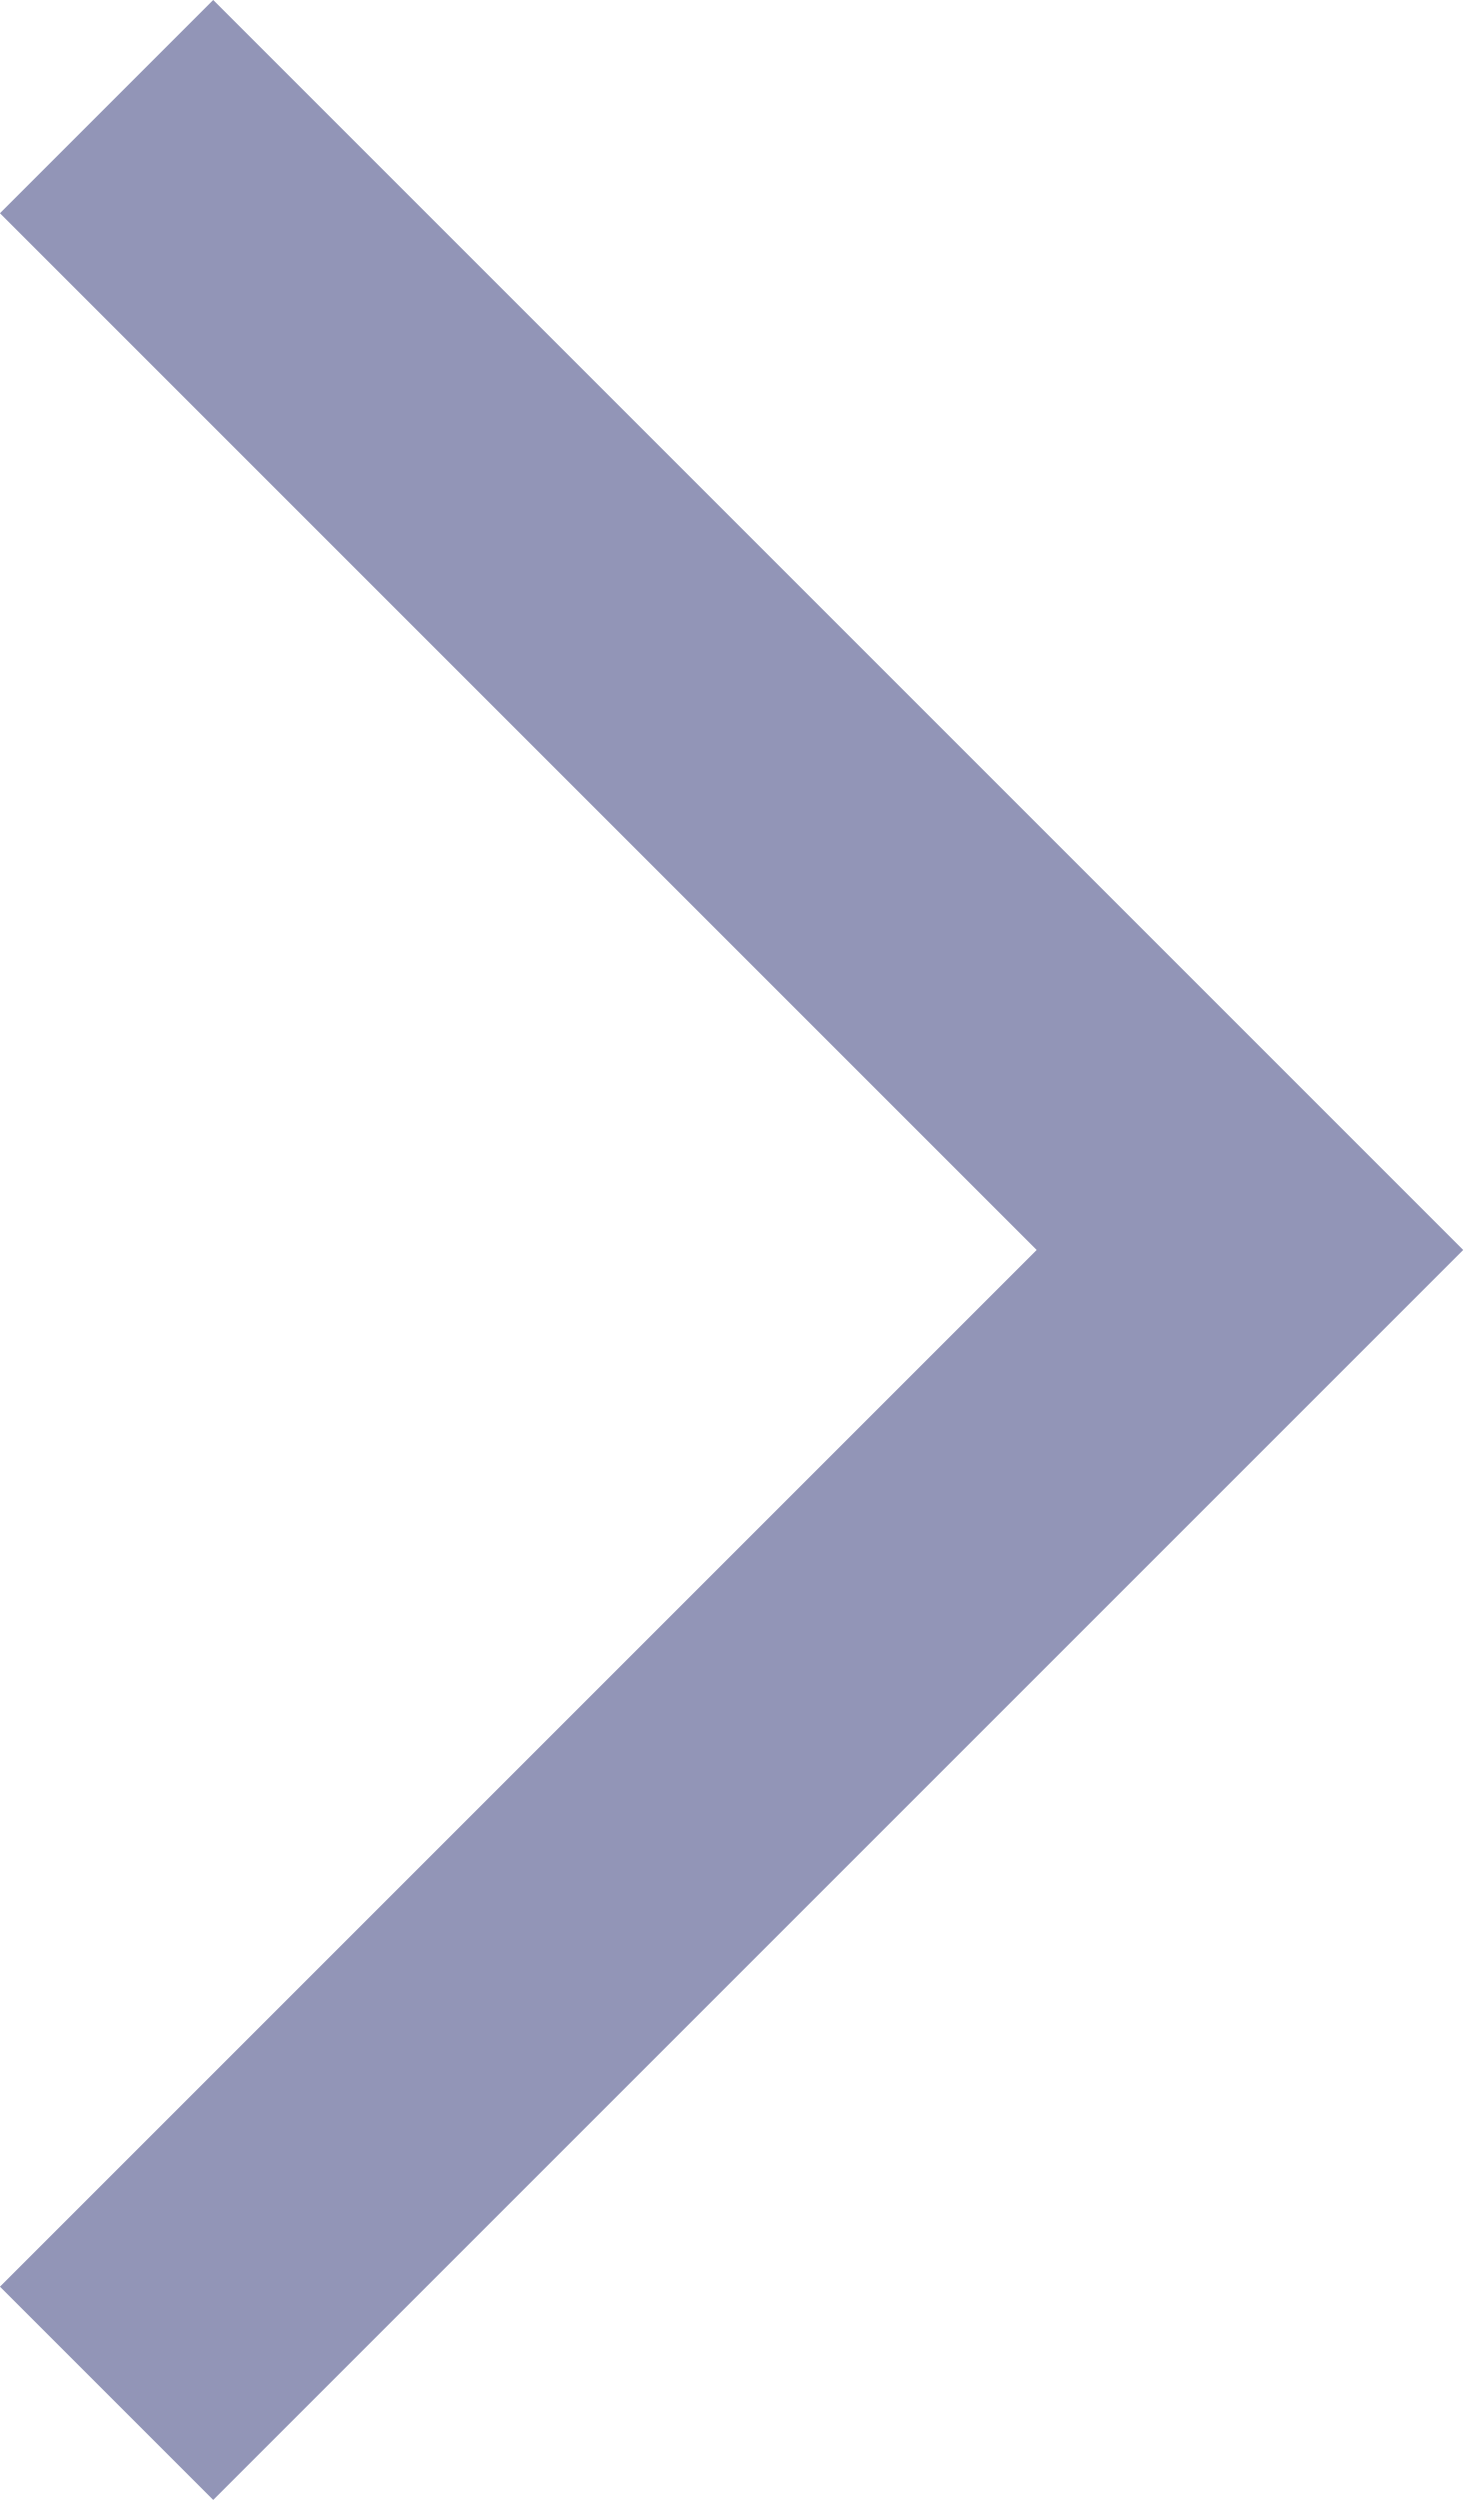
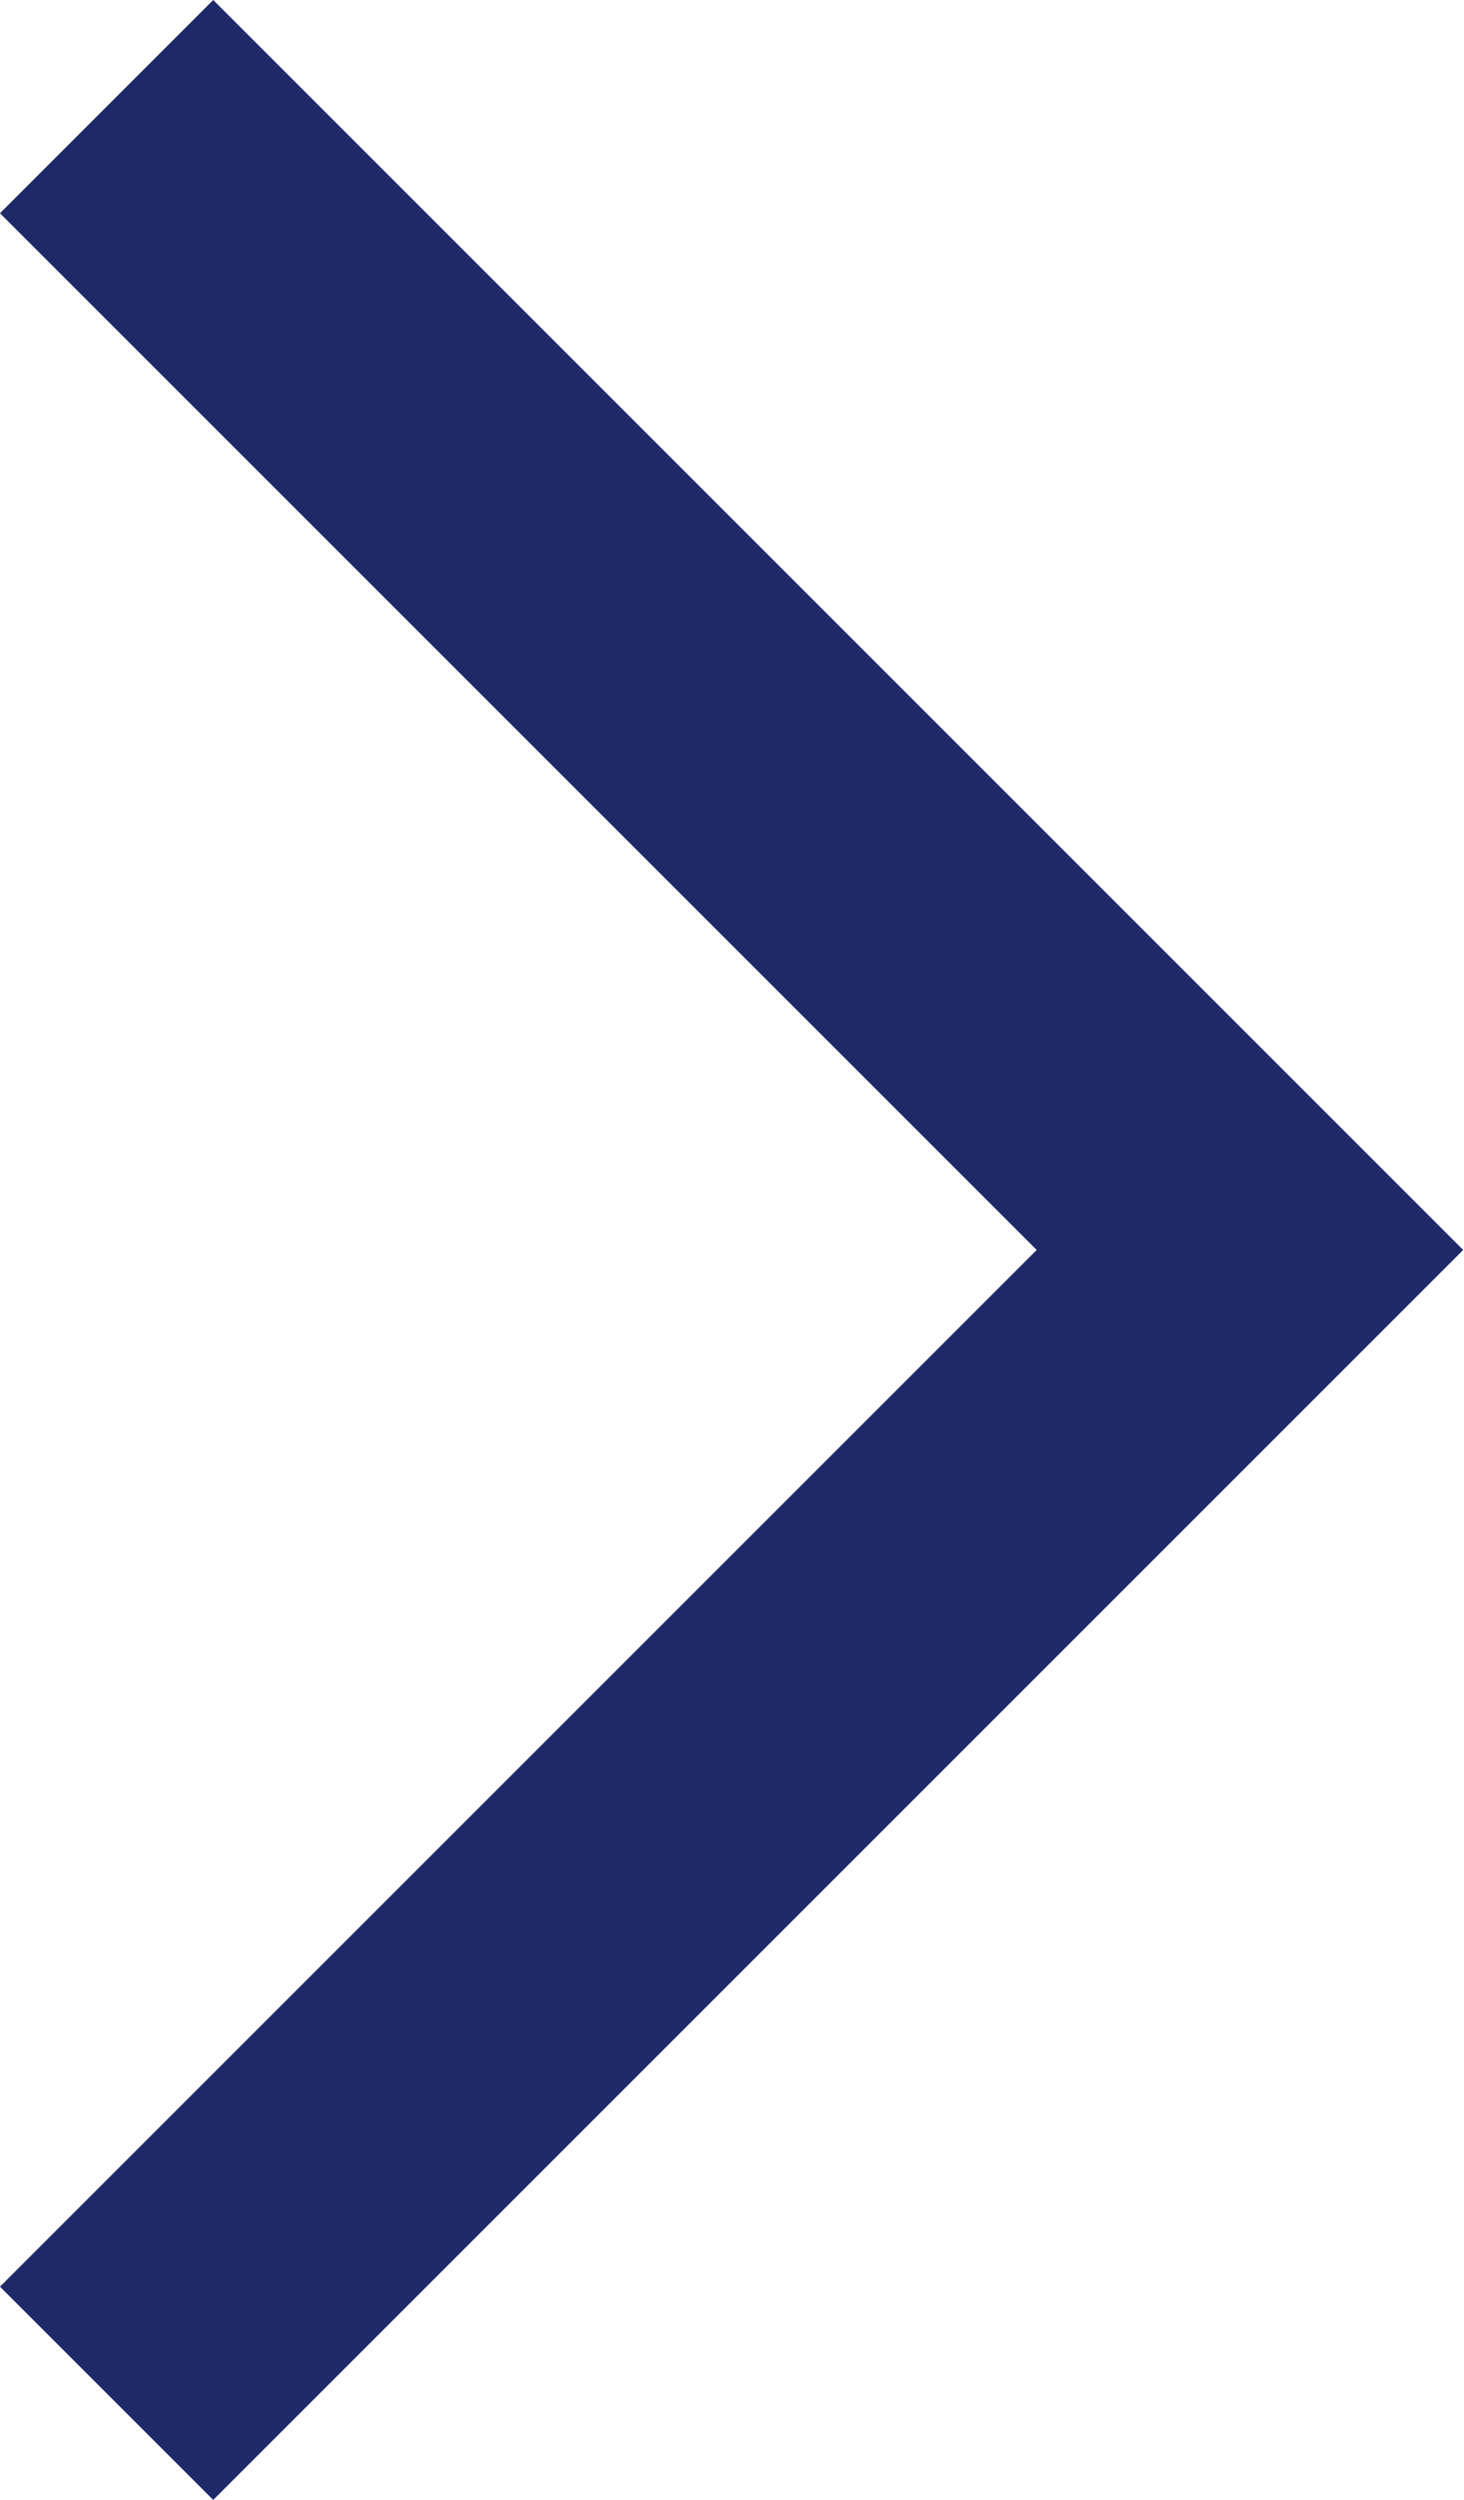
<svg xmlns="http://www.w3.org/2000/svg" viewBox="0 0 19.407 33.159">
  <defs>
    <style>
      .cls-1 {
        fill: none;
-         stroke: #9295b7;
+         stroke: #1e2969;
        stroke-width: 4px;
      }
    </style>
  </defs>
  <path id="Path_469" data-name="Path 469" class="cls-1" d="M14394.859,1231.164l15.165,15.165-15.165,15.165" transform="translate(-14393.445 -1229.75)" />
</svg>
